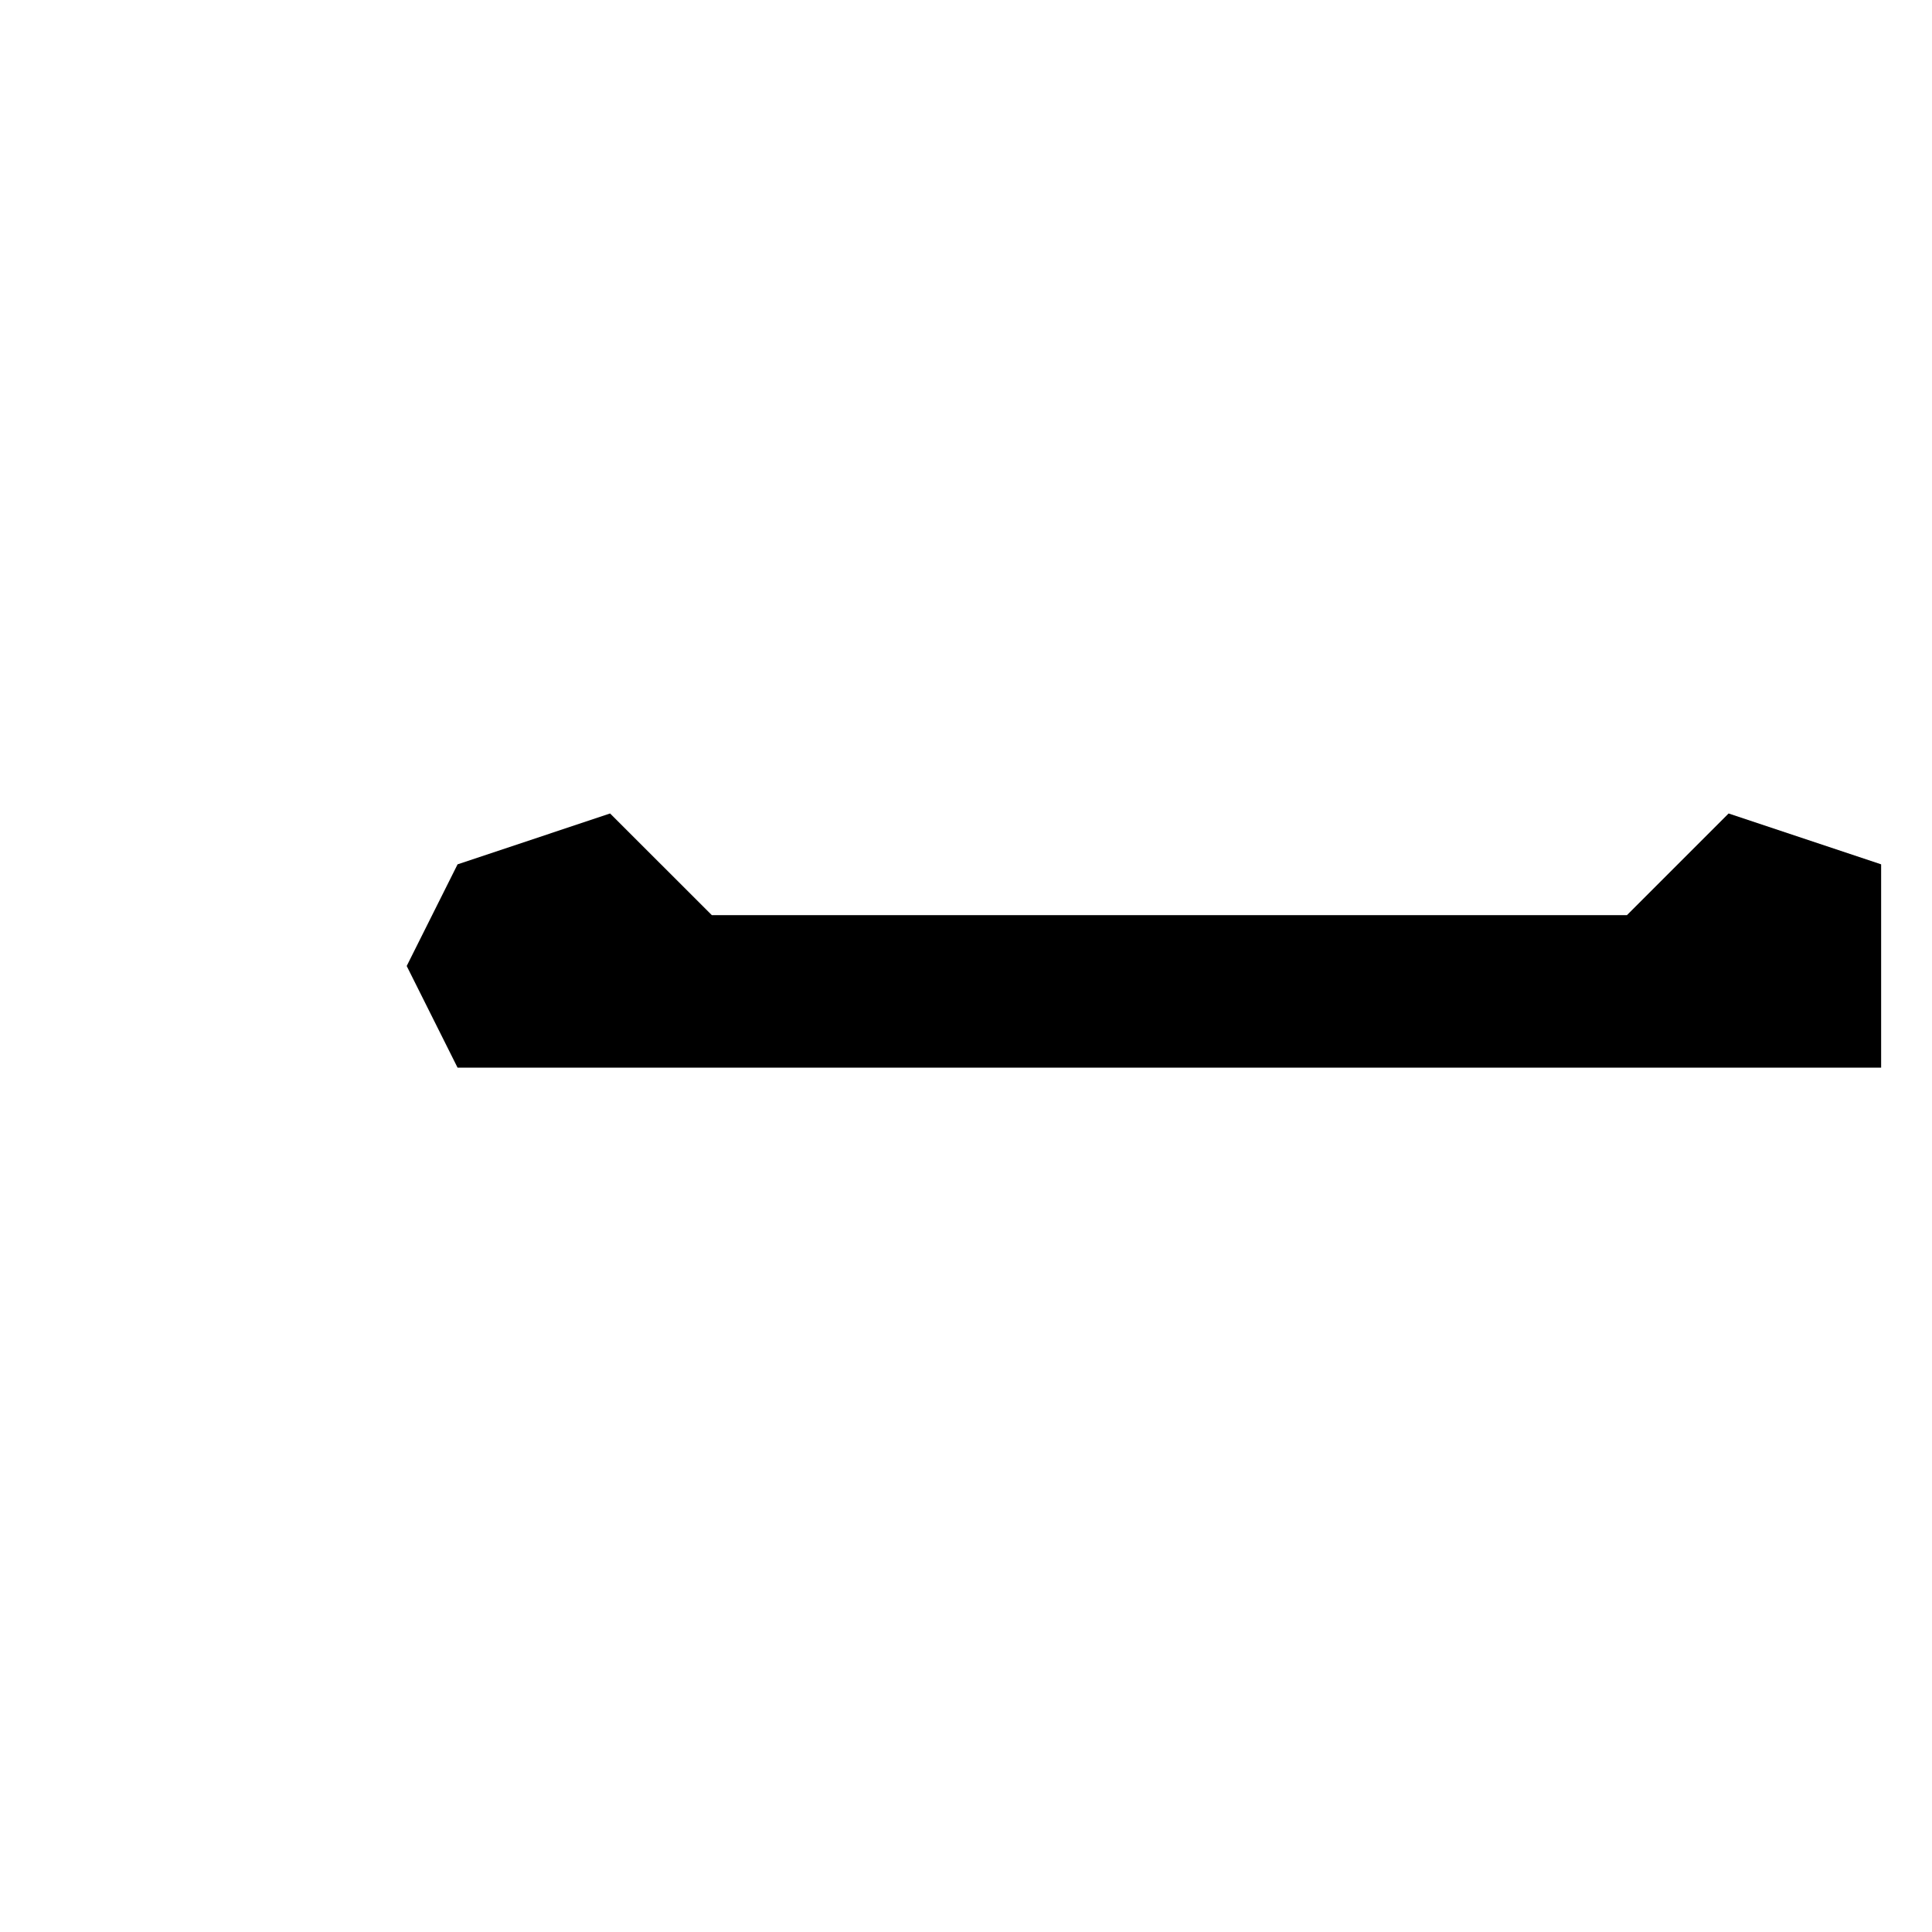
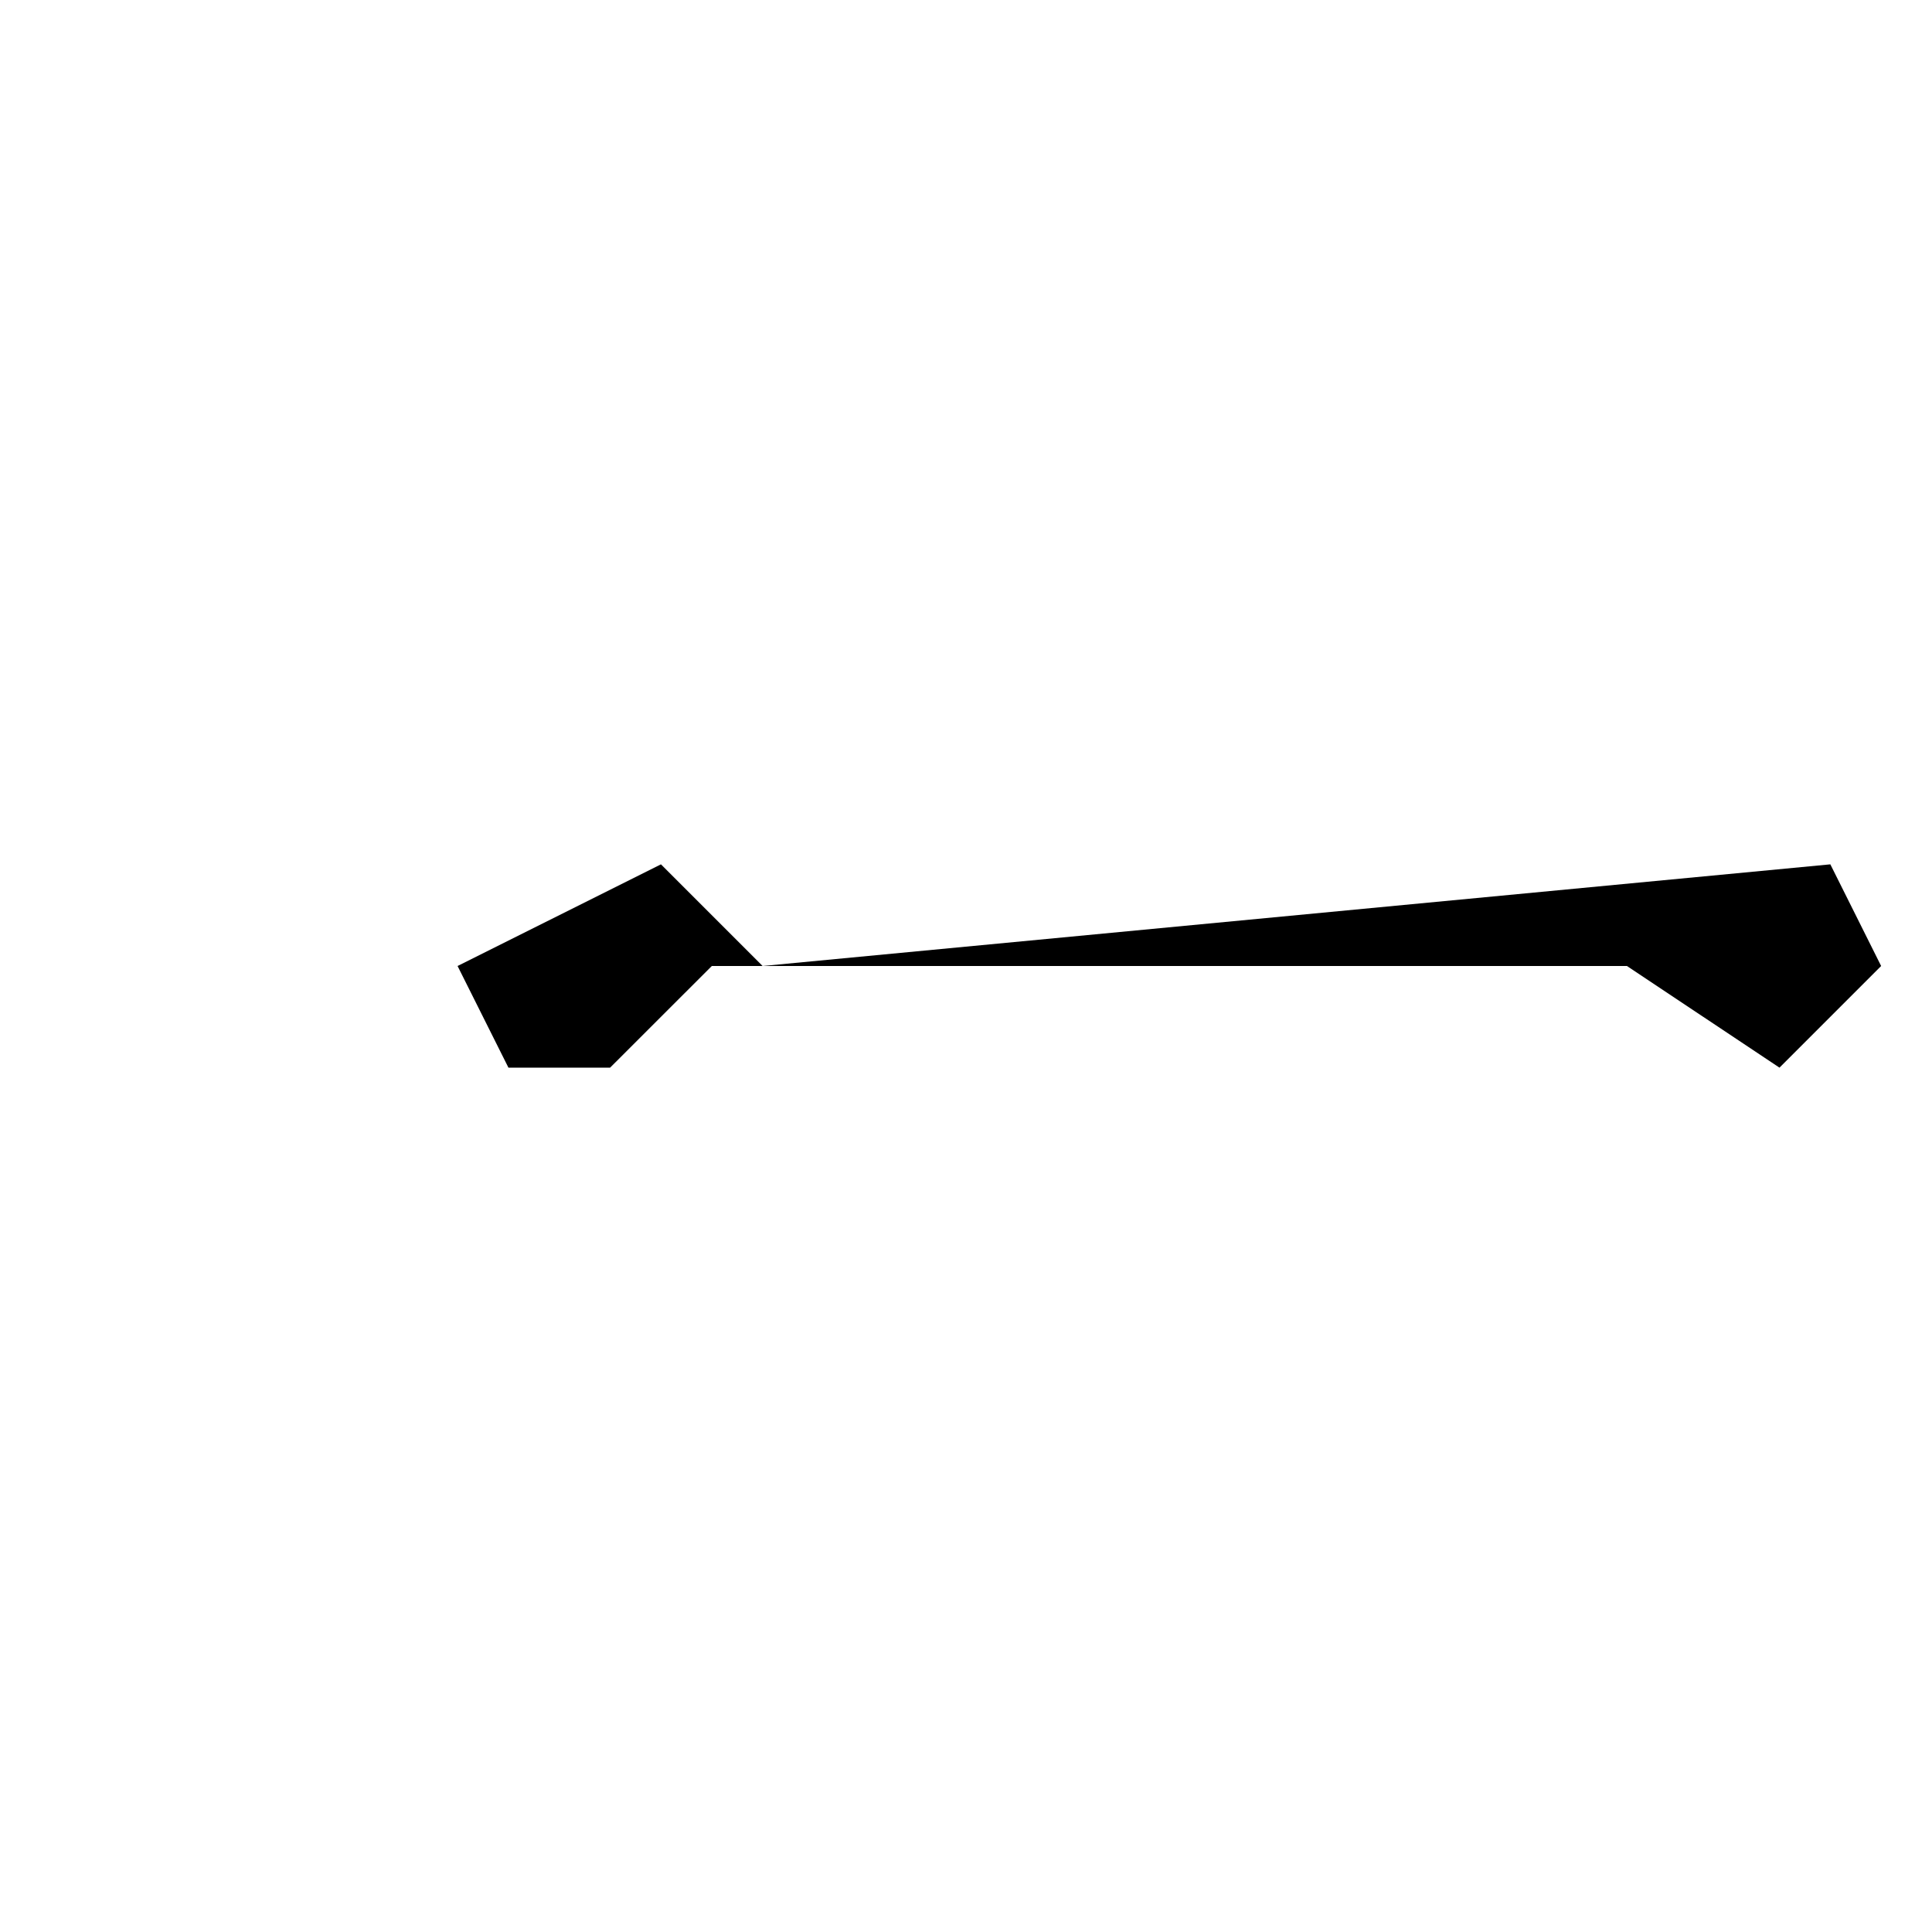
<svg xmlns="http://www.w3.org/2000/svg" viewBox="0 0 256 256" width="256" height="256">
-   <path d="M 53.89,128.0 L 60.63,141.47 L 249.26,141.47 L 249.26,114.53 L 229.05,107.79 L 215.58,121.26 L 94.32,121.26 L 80.84,107.79 L 60.63,114.53 Z" fill="currentColor" fill-rule="evenodd" />
+   <path d="M 60.63,128.0 L 67.37,141.47 L 80.84,141.47 L 94.32,128.0 L 215.58,128.0 L 235.79,141.47 L 249.26,128.0 L 242.53,114.53 L 101.05,128.0 L 87.58,114.53 Z" fill="currentColor" fill-rule="evenodd" />
</svg>
